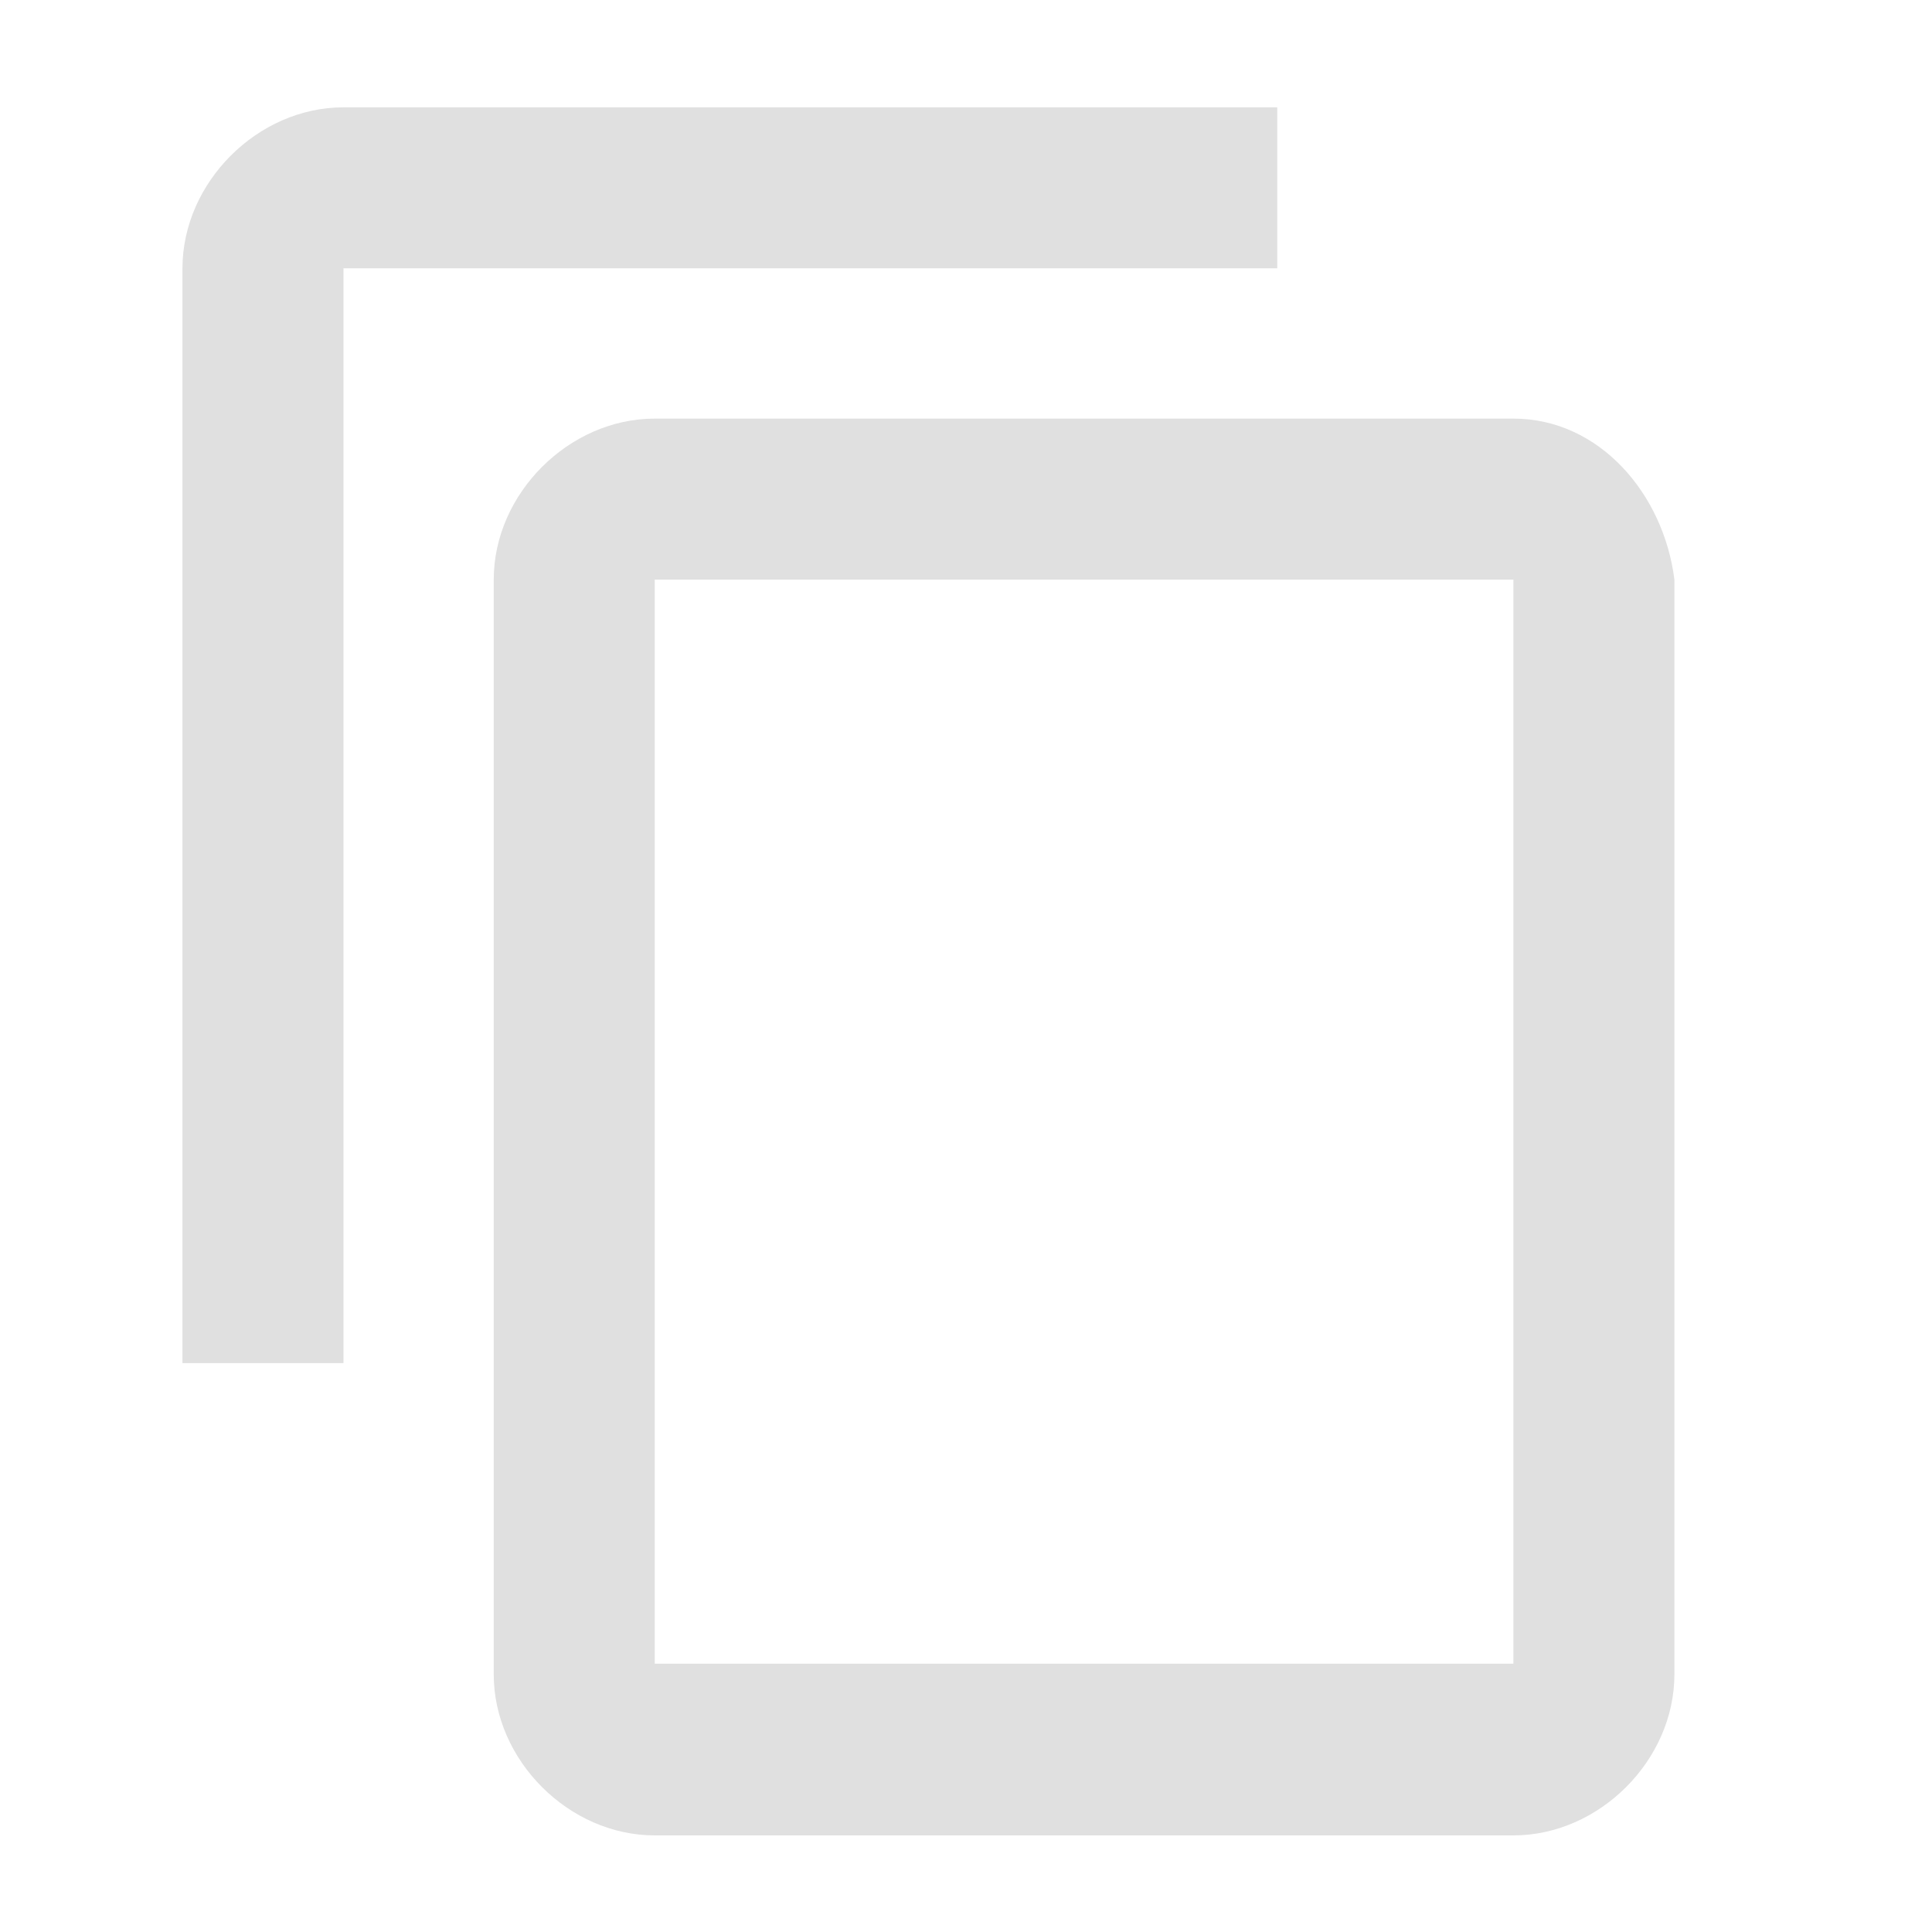
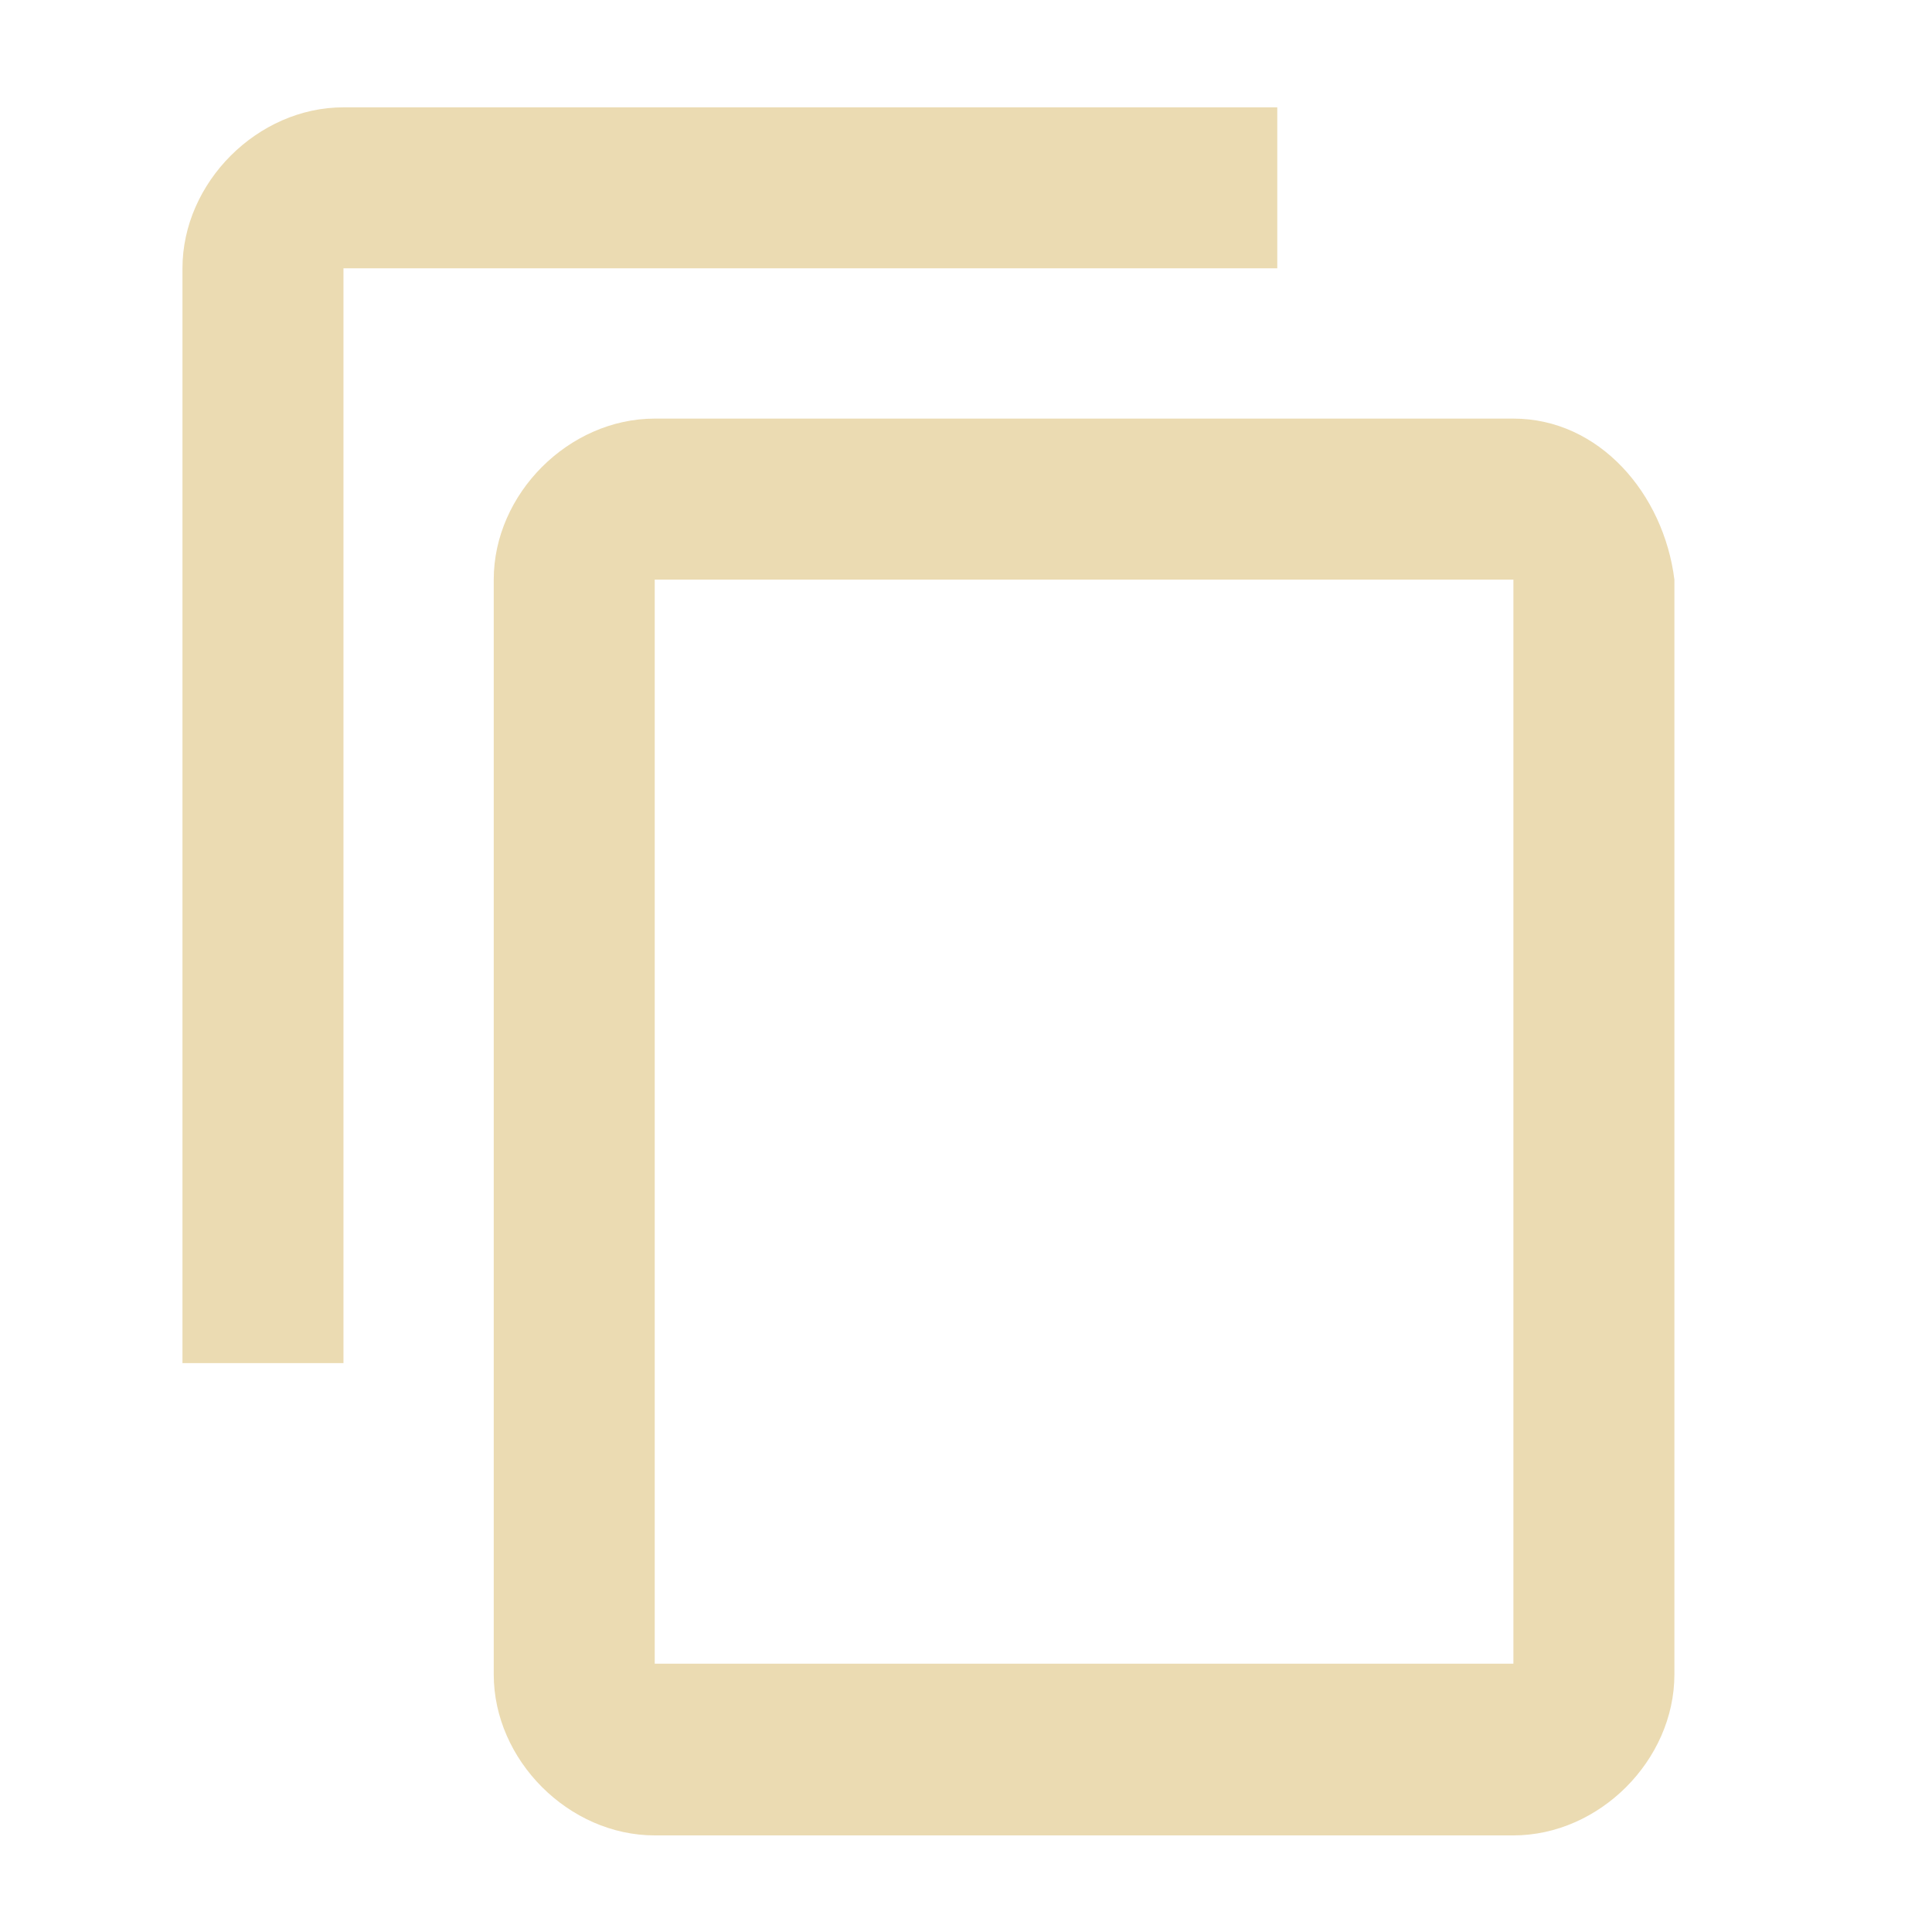
- <svg xmlns="http://www.w3.org/2000/svg" fill="#E0E0E0" version="1.1" viewBox="0 0 18 18">
+ <svg xmlns="http://www.w3.org/2000/svg" fill="#ebdbb2" version="1.1" viewBox="0 0 18 18">
  <path fill="none" d="M0,0h18v18H0V0z" />
  <path d="M11.9,1H3.2C2.4,1,1.7,1.7,1.7,2.5v10.2h1.5V2.5h8.7V1z M14.1,3.9h-8c-0.8,0-1.5,0.7-1.5,1.5v10.2c0,0.8,0.7,1.5,1.5,1.5h8         c0.8,0,1.5-0.7,1.5-1.5V5.4C15.5,4.6,14.9,3.9,14.1,3.9z M14.1,15.5h-8V5.4h8V15.5z" />
</svg>
